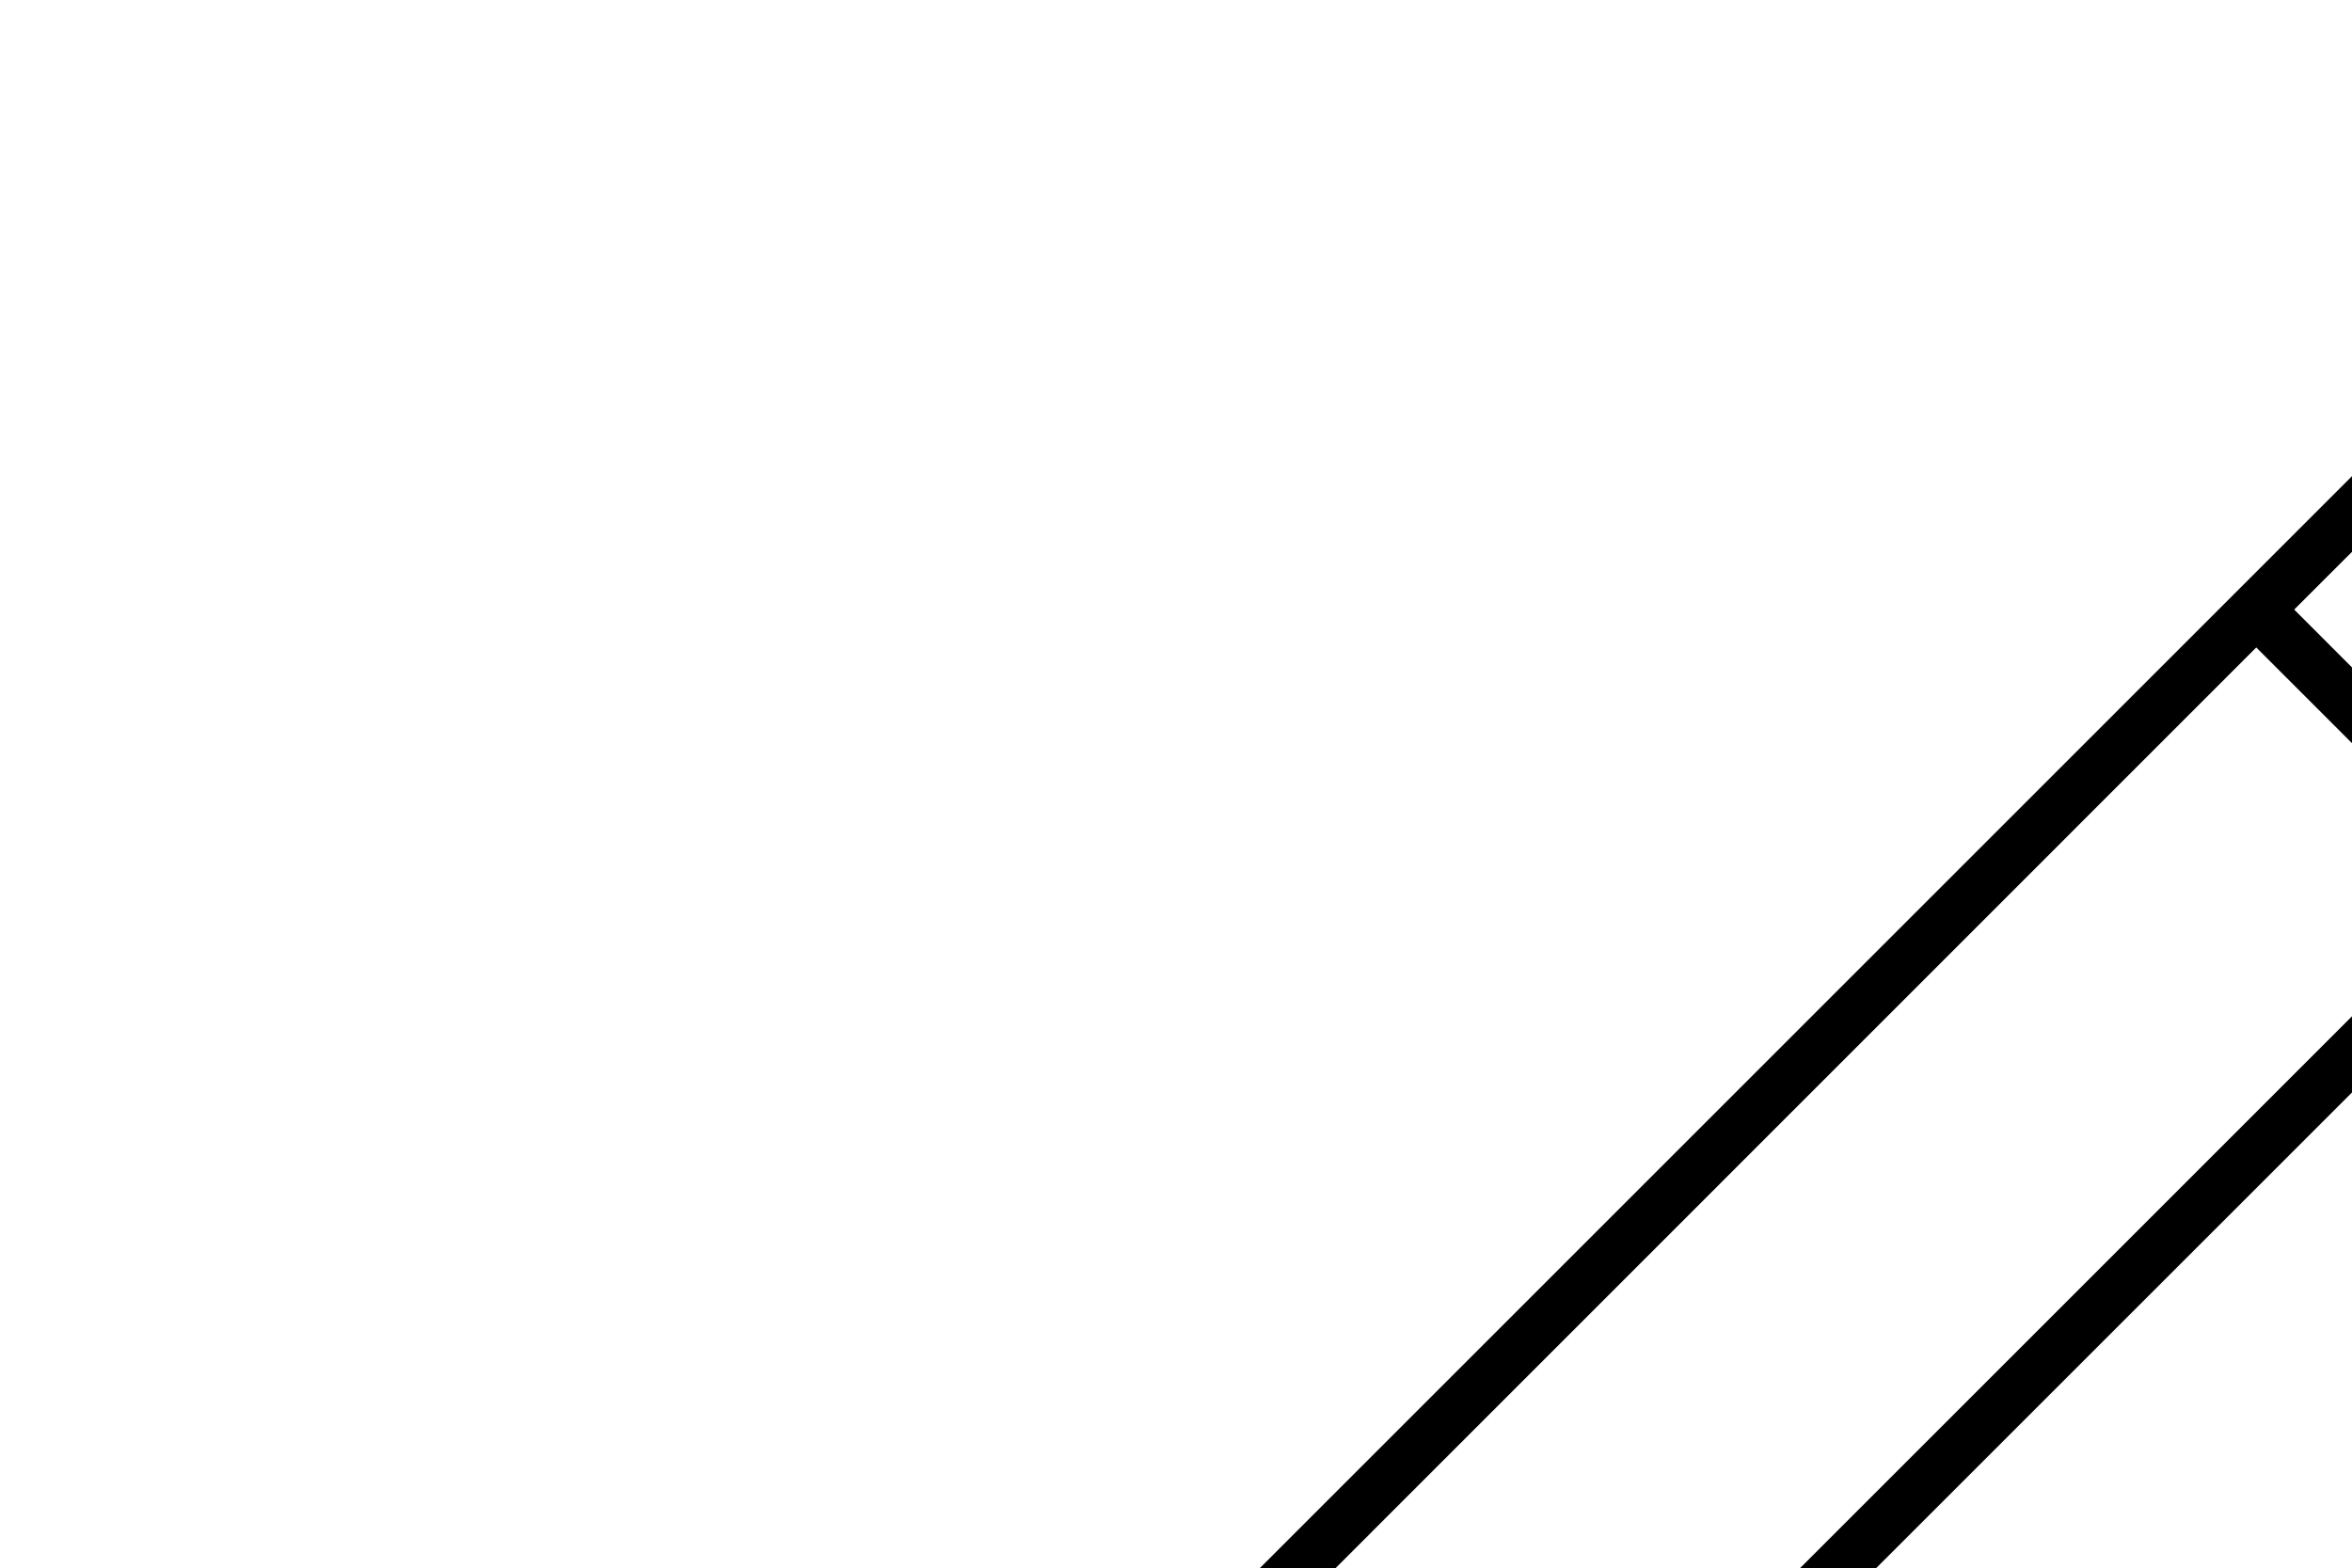
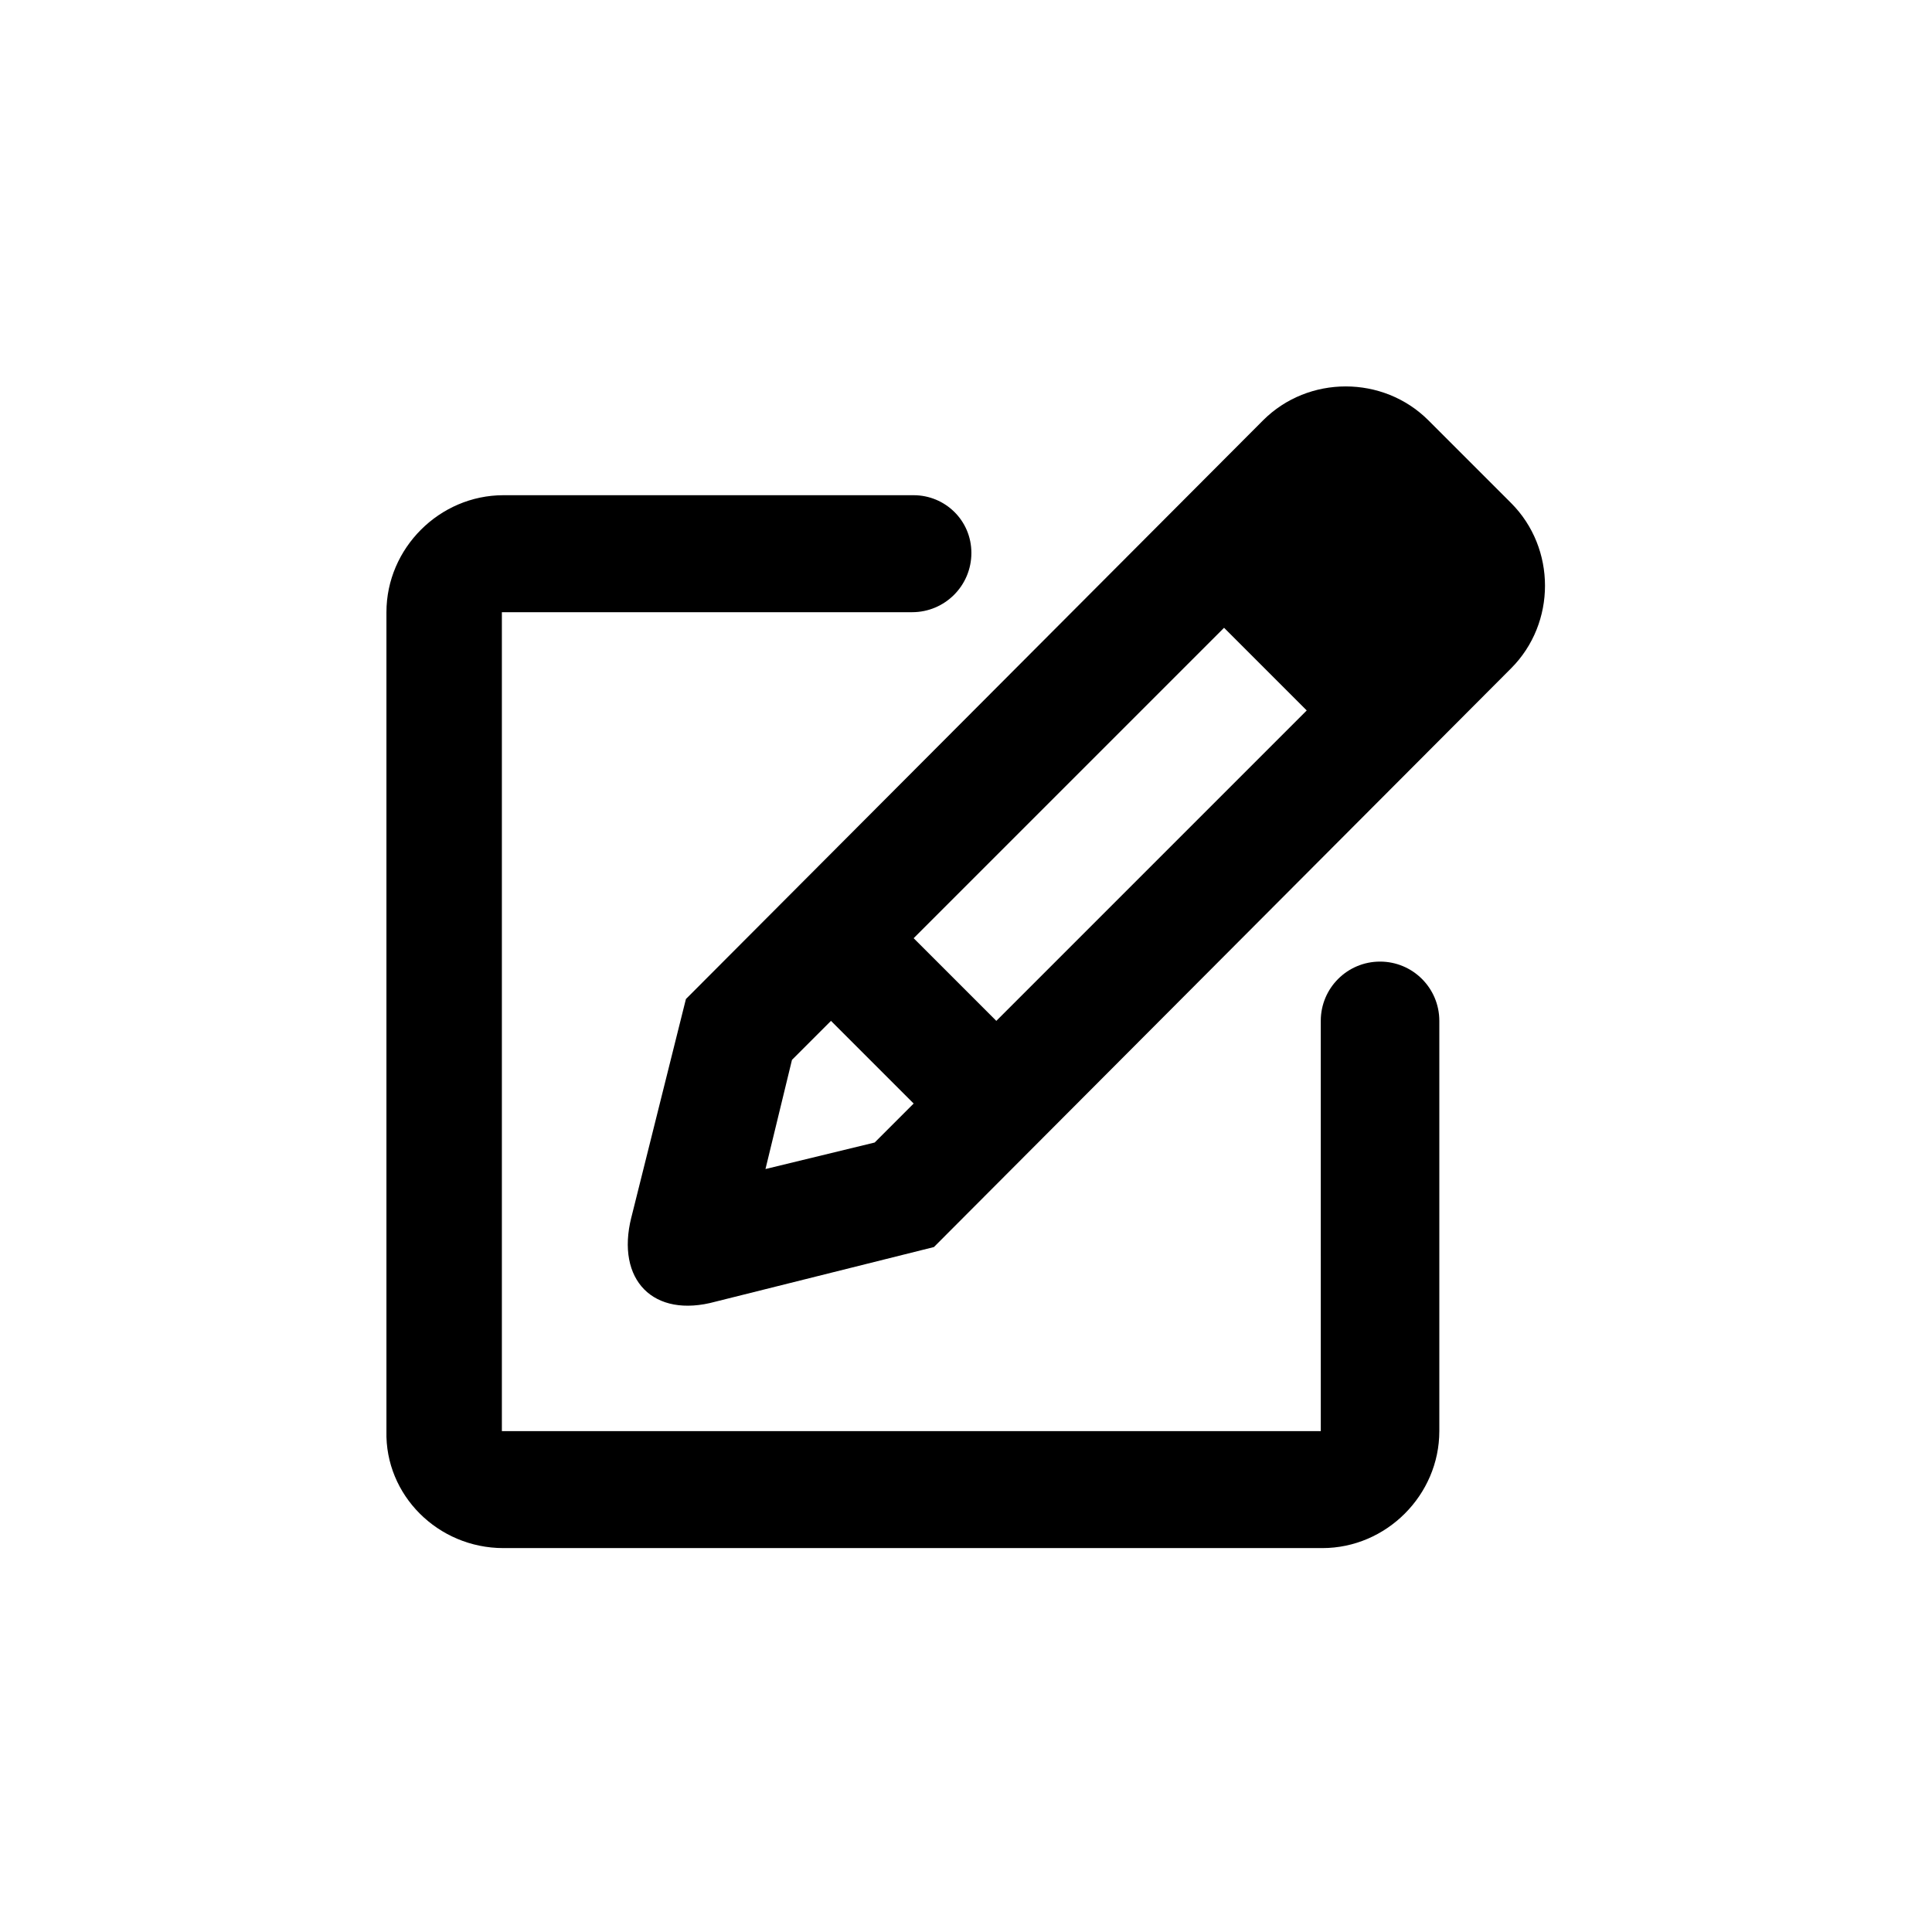
- <svg xmlns="http://www.w3.org/2000/svg" width="75" height="50" xml:space="preserve" enable-background="new 0 0 100 100" version="1.1" fill="#000">
+ <svg xmlns="http://www.w3.org/2000/svg" xmlns:xlink="http://www.w3.org/1999/xlink" width="100" height="100" version="1.1">
  <g>
-     <g id="svg_1">
-       <path id="svg_2" d="m95.401,4.61c-1.264,-1.264 -2.457,-2.458 -4.037,-2.734c-0.23,-0.042 -0.468,-0.065 -0.713,-0.065c-1.56,0 -3.176,0.889 -5.087,2.8l-3.438,3.45c-0.001,0.001 -0.002,0.001 -0.003,0.002l-74.247,74.248c-0.001,0.001 -0.001,0.002 -0.002,0.003c-0.078,0.079 -0.141,0.173 -0.184,0.277l-0.001,0.002c0,0.001 0,0.002 -0.001,0.003l-4.168,10.019c-0.001,0.001 -0.001,0.002 -0.002,0.004l-2.001,4.972c0,0.001 0,0.001 0,0.002c-0.041,0.104 -0.063,0.215 -0.061,0.329c0.001,0.113 0.025,0.224 0.069,0.326c0,0.001 0,0.002 0,0.003c0.041,0.094 0.1,0.173 0.166,0.243c0.018,0.02 0.039,0.034 0.059,0.052c0.061,0.054 0.126,0.097 0.199,0.131c0.015,0.007 0.025,0.021 0.042,0.027c0.009,0.004 0.021,0.003 0.031,0.006c0.091,0.033 0.186,0.056 0.285,0.056c0.001,0 0.002,0.001 0.003,0.001l0,0l0,0c0.001,0 0.001,-0.001 0.002,-0.001c0.105,0 0.206,-0.025 0.302,-0.063c0.011,-0.005 0.023,-0.003 0.035,-0.008l14.783,-6.38c0.027,-0.012 0.045,-0.034 0.07,-0.049c0.059,-0.032 0.116,-0.066 0.165,-0.111c0.01,-0.009 0.022,-0.012 0.031,-0.021l63.478,-63.466l10.766,-10.776l3.459,-3.447c4.899,-4.912 2.413,-7.41 0,-9.835zm-88.018,90.179l-2.061,-2.053l3.731,-8.969l3.203,-0.023l0,3.088c0,0.473 0.383,0.855 0.856,0.855l3.126,0l0,3.279l-8.855,3.823zm10.559,-7.913c0.001,-0.016 0.009,-0.028 0.009,-0.044c0,-0.473 -0.383,-0.855 -0.856,-0.855l-3.126,0l0,-3.094c0,-0.001 0,-0.002 0,-0.003s0,-0.002 0,-0.003c0,-0.063 -0.023,-0.117 -0.037,-0.175c-0.011,-0.052 -0.012,-0.107 -0.032,-0.154c-0.022,-0.052 -0.062,-0.092 -0.093,-0.138c-0.031,-0.045 -0.053,-0.096 -0.091,-0.134c-0.043,-0.042 -0.1,-0.068 -0.151,-0.102c-0.041,-0.026 -0.075,-0.062 -0.121,-0.08c-0.102,-0.044 -0.214,-0.067 -0.332,-0.067c-0.002,0 -0.004,0 -0.006,0l-2.544,0.019l61.385,-61.396l7.409,7.408l-61.405,61.405l0,-2.543c0,-0.016 -0.008,-0.028 -0.009,-0.044zm55.215,-67.435l2.505,-2.502l7.403,7.41l-2.505,2.506l-7.403,-7.414zm3.274,-3.271l1.38,-1.378l7.411,7.401l-1.381,1.381l-7.41,-7.404zm2.156,-2.153l1.381,-1.38l7.408,7.402l-1.378,1.378l-7.411,-7.4zm2.156,-2.155l1.984,-1.982l7.403,7.404l-1.982,1.983l-7.405,-7.405z" fill="#000000" />
+     <use transform="matrix(0.196111 0 0 0.196111 113.885 58.6345)" stroke="1" id="svg_26" xlink:href="#v" y="323.066" x="-601.396" />
+     <use transform="matrix(0.196111 0 0 0.196111 113.885 58.6345)" stroke="1" id="svg_27" xlink:href="#d" y="323.066" x="-580.849" />
+     <use transform="matrix(0.196111 0 0 0.196111 113.885 58.6345)" stroke="1" id="svg_28" xlink:href="#a" y="323.066" x="-567.04" />
+     <use transform="matrix(0.196111 0 0 0.196111 113.885 58.6345)" stroke="1" id="svg_29" xlink:href="#c" y="323.066" x="-548.048" />
+     <use transform="matrix(0.196111 0 0 0.196111 113.885 58.6345)" stroke="1" id="svg_30" xlink:href="#b" y="323.066" x="-529.154" />
+     <use transform="matrix(0.196111 0 0 0.196111 113.885 58.6345)" stroke="1" id="svg_31" xlink:href="#a" y="323.066" x="-515.771" />
+     <use transform="matrix(0.196111 0 0 0.196111 113.885 58.6345)" stroke="1" id="svg_32" xlink:href="#i" y="323.066" x="-496.779" />
+     <use transform="matrix(0.196111 0 0 0.196111 113.885 58.6345)" stroke="1" id="svg_33" xlink:href="#h" y="323.066" x="-466.99" />
+     <use transform="matrix(0.196111 0 0 0.196111 113.885 58.6345)" stroke="1" id="svg_34" xlink:href="#g" y="323.066" x="-446.947" />
+     <use transform="matrix(0.196111 0 0 0.196111 113.885 58.6345)" stroke="1" id="svg_35" xlink:href="#f" y="323.066" x="-418.947" />
+     <use transform="matrix(0.196111 0 0 0.196111 113.885 58.6345)" stroke="1" id="svg_36" xlink:href="#c" y="323.066" x="-398.423" />
+     <use transform="matrix(0.196111 0 0 0.196111 113.885 58.6345)" stroke="1" id="svg_37" xlink:href="#u" y="323.066" x="-379.529" />
+     <use transform="matrix(0.196111 0 0 0.196111 113.885 58.6345)" stroke="1" id="svg_38" xlink:href="#a" y="323.066" x="-353.662" />
+     <use transform="matrix(0.196111 0 0 0.196111 113.885 58.6345)" stroke="1" id="svg_39" xlink:href="#t" y="323.066" x="-334.669" />
+     <use transform="matrix(0.196111 0 0 0.196111 113.885 58.6345)" stroke="1" id="svg_40" xlink:href="#s" y="323.066" x="-315.326" />
+     <use transform="matrix(0.196111 0 0 0.196111 113.885 58.6345)" stroke="1" id="svg_41" xlink:href="#c" y="323.066" x="-293.763" />
+     <use transform="matrix(0.196111 0 0 0.196111 113.885 58.6345)" stroke="1" id="svg_42" xlink:href="#r" y="323.066" x="-274.873" />
+     <use transform="matrix(0.196111 0 0 0.196111 113.885 58.6345)" stroke="1" id="svg_43" xlink:href="#q" y="351.066" x="-601.396" />
+     <use transform="matrix(0.196111 0 0 0.196111 113.885 58.6345)" stroke="1" id="svg_44" xlink:href="#d" y="351.066" x="-589.212" />
+     <use transform="matrix(0.196111 0 0 0.196111 113.885 58.6345)" stroke="1" id="svg_45" xlink:href="#e" y="351.066" x="-575.404" />
+     <use transform="matrix(0.196111 0 0 0.196111 113.885 58.6345)" stroke="1" id="svg_46" xlink:href="#p" y="351.066" x="-556.169" />
+     <use transform="matrix(0.196111 0 0 0.196111 113.885 58.6345)" stroke="1" id="svg_47" xlink:href="#b" y="351.066" x="-517.244" />
+     <use transform="matrix(0.196111 0 0 0.196111 113.885 58.6345)" stroke="1" id="svg_48" xlink:href="#o" y="351.066" x="-503.861" />
+     <use transform="matrix(0.196111 0 0 0.196111 113.885 58.6345)" stroke="1" id="svg_49" xlink:href="#a" y="351.066" x="-483.927" />
+     <use transform="matrix(0.196111 0 0 0.196111 113.885 58.6345)" stroke="1" id="svg_50" xlink:href="#n" y="351.066" x="-455.189" />
+     <use transform="matrix(0.196111 0 0 0.196111 113.885 58.6345)" stroke="1" id="svg_51" xlink:href="#e" y="351.066" x="-431.755" />
+     <use transform="matrix(0.196111 0 0 0.196111 113.885 58.6345)" stroke="1" id="svg_52" xlink:href="#m" y="351.066" x="-412.517" />
+     <use transform="matrix(0.196111 0 0 0.196111 113.885 58.6345)" stroke="1" id="svg_53" xlink:href="#l" y="351.066" x="-392.583" />
+     <use transform="matrix(0.196111 0 0 0.196111 113.885 58.6345)" stroke="1" id="svg_54" xlink:href="#f" y="351.066" x="-362.904" />
+     <use transform="matrix(0.196111 0 0 0.196111 113.885 58.6345)" stroke="1" id="svg_55" xlink:href="#d" y="351.066" x="-342.38" />
+     <use transform="matrix(0.196111 0 0 0.196111 113.885 58.6345)" stroke="1" id="svg_56" xlink:href="#e" y="351.066" x="-328.576" />
+     <use transform="matrix(0.196111 0 0 0.196111 113.885 58.6345)" stroke="1" id="svg_57" xlink:href="#k" y="351.066" x="-309.337" />
+     <use transform="matrix(0.196111 0 0 0.196111 113.885 58.6345)" stroke="1" id="svg_58" xlink:href="#a" y="351.066" x="-299.74" />
+     <use transform="matrix(0.196111 0 0 0.196111 113.885 58.6345)" stroke="1" id="svg_59" xlink:href="#j" y="351.066" x="-280.748" />
+     <use transform="matrix(0.196111 0 0 0.196111 113.885 58.6345)" stroke="1" id="svg_60" xlink:href="#b" y="351.066" x="-264.154" />
+     <g stroke="1" id="svg_61">
+       <path stroke="1" id="svg_24" d="m32.677,63.013c-0.808,3.229 1.13,5.248 4.36,4.36l11.303,-2.826l29.873,-29.953c2.341,-2.341 2.341,-6.217 0,-8.558l-4.279,-4.279c-2.341,-2.341 -6.217,-2.341 -8.558,0l-29.873,29.953l-2.825,11.304zm30.68,-30.519s4.279,4.279 4.279,4.279l-16.067,16.067l-4.279,-4.279l16.067,-16.067zm-22.364,22.364l2.018,-2.018l4.279,4.279l-2.018,2.018l-5.651,1.372l1.372,-5.652z" />
+       <path stroke="1" id="svg_25" d="m26.057,80.129l42.387,0c3.31,0 6.055,-2.745 6.055,-6.055l0,-21.234c0,-1.696 -1.372,-3.068 -3.068,-3.068c-1.696,0 -3.068,1.372 -3.068,3.068l0.001,21.234l-42.387,0l0,-42.387l21.234,0c1.696,0 3.068,-1.372 3.068,-3.068c-0.001,-1.695 -1.373,-2.987 -2.988,-2.987l-21.234,0c-3.31,0 -6.055,2.745 -6.055,6.055l0,42.387c-0.081,3.31 2.664,6.055 6.055,6.055l0,0z" />
    </g>
-     <rect id="svg_3" height="40" width="10" y="54.933" x="68.4" stroke="#000" fill="#000" />
-     <path id="svg_4" d="m54.533,69.6l38,0l0,10l-38,0l0,-10z" opacity="undefined" stroke="#000" fill="#000" />
  </g>
</svg>
